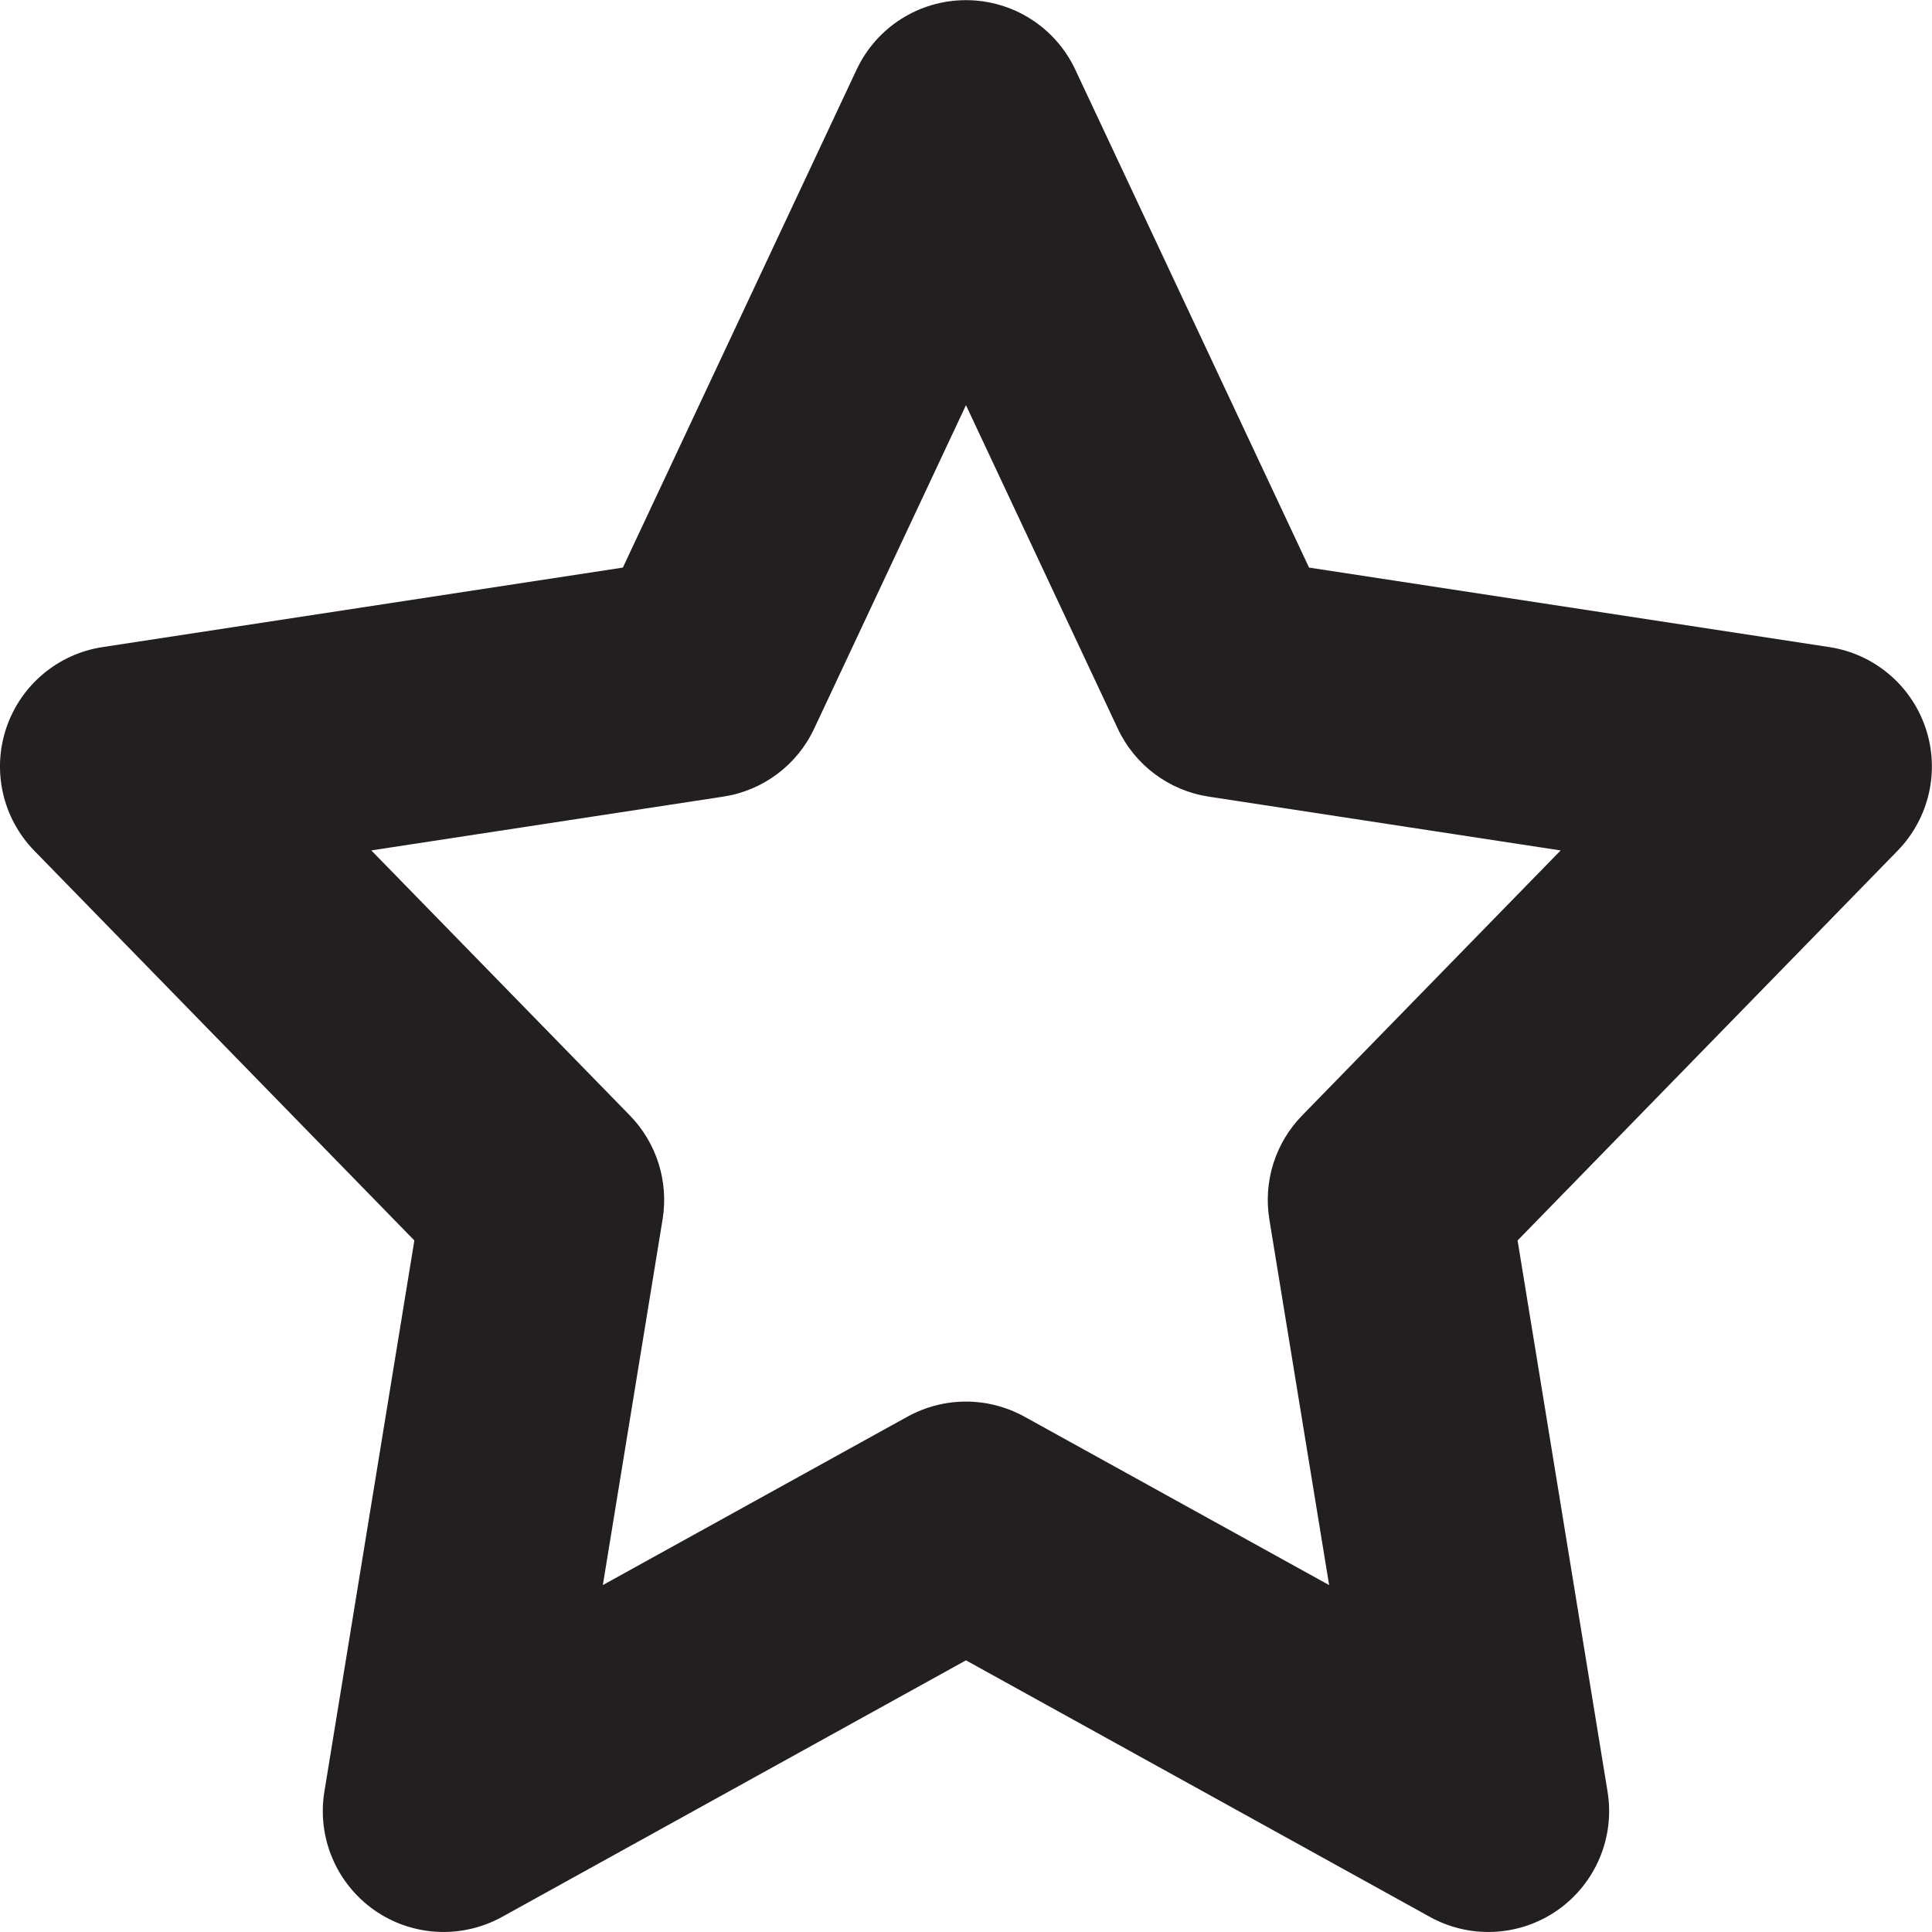
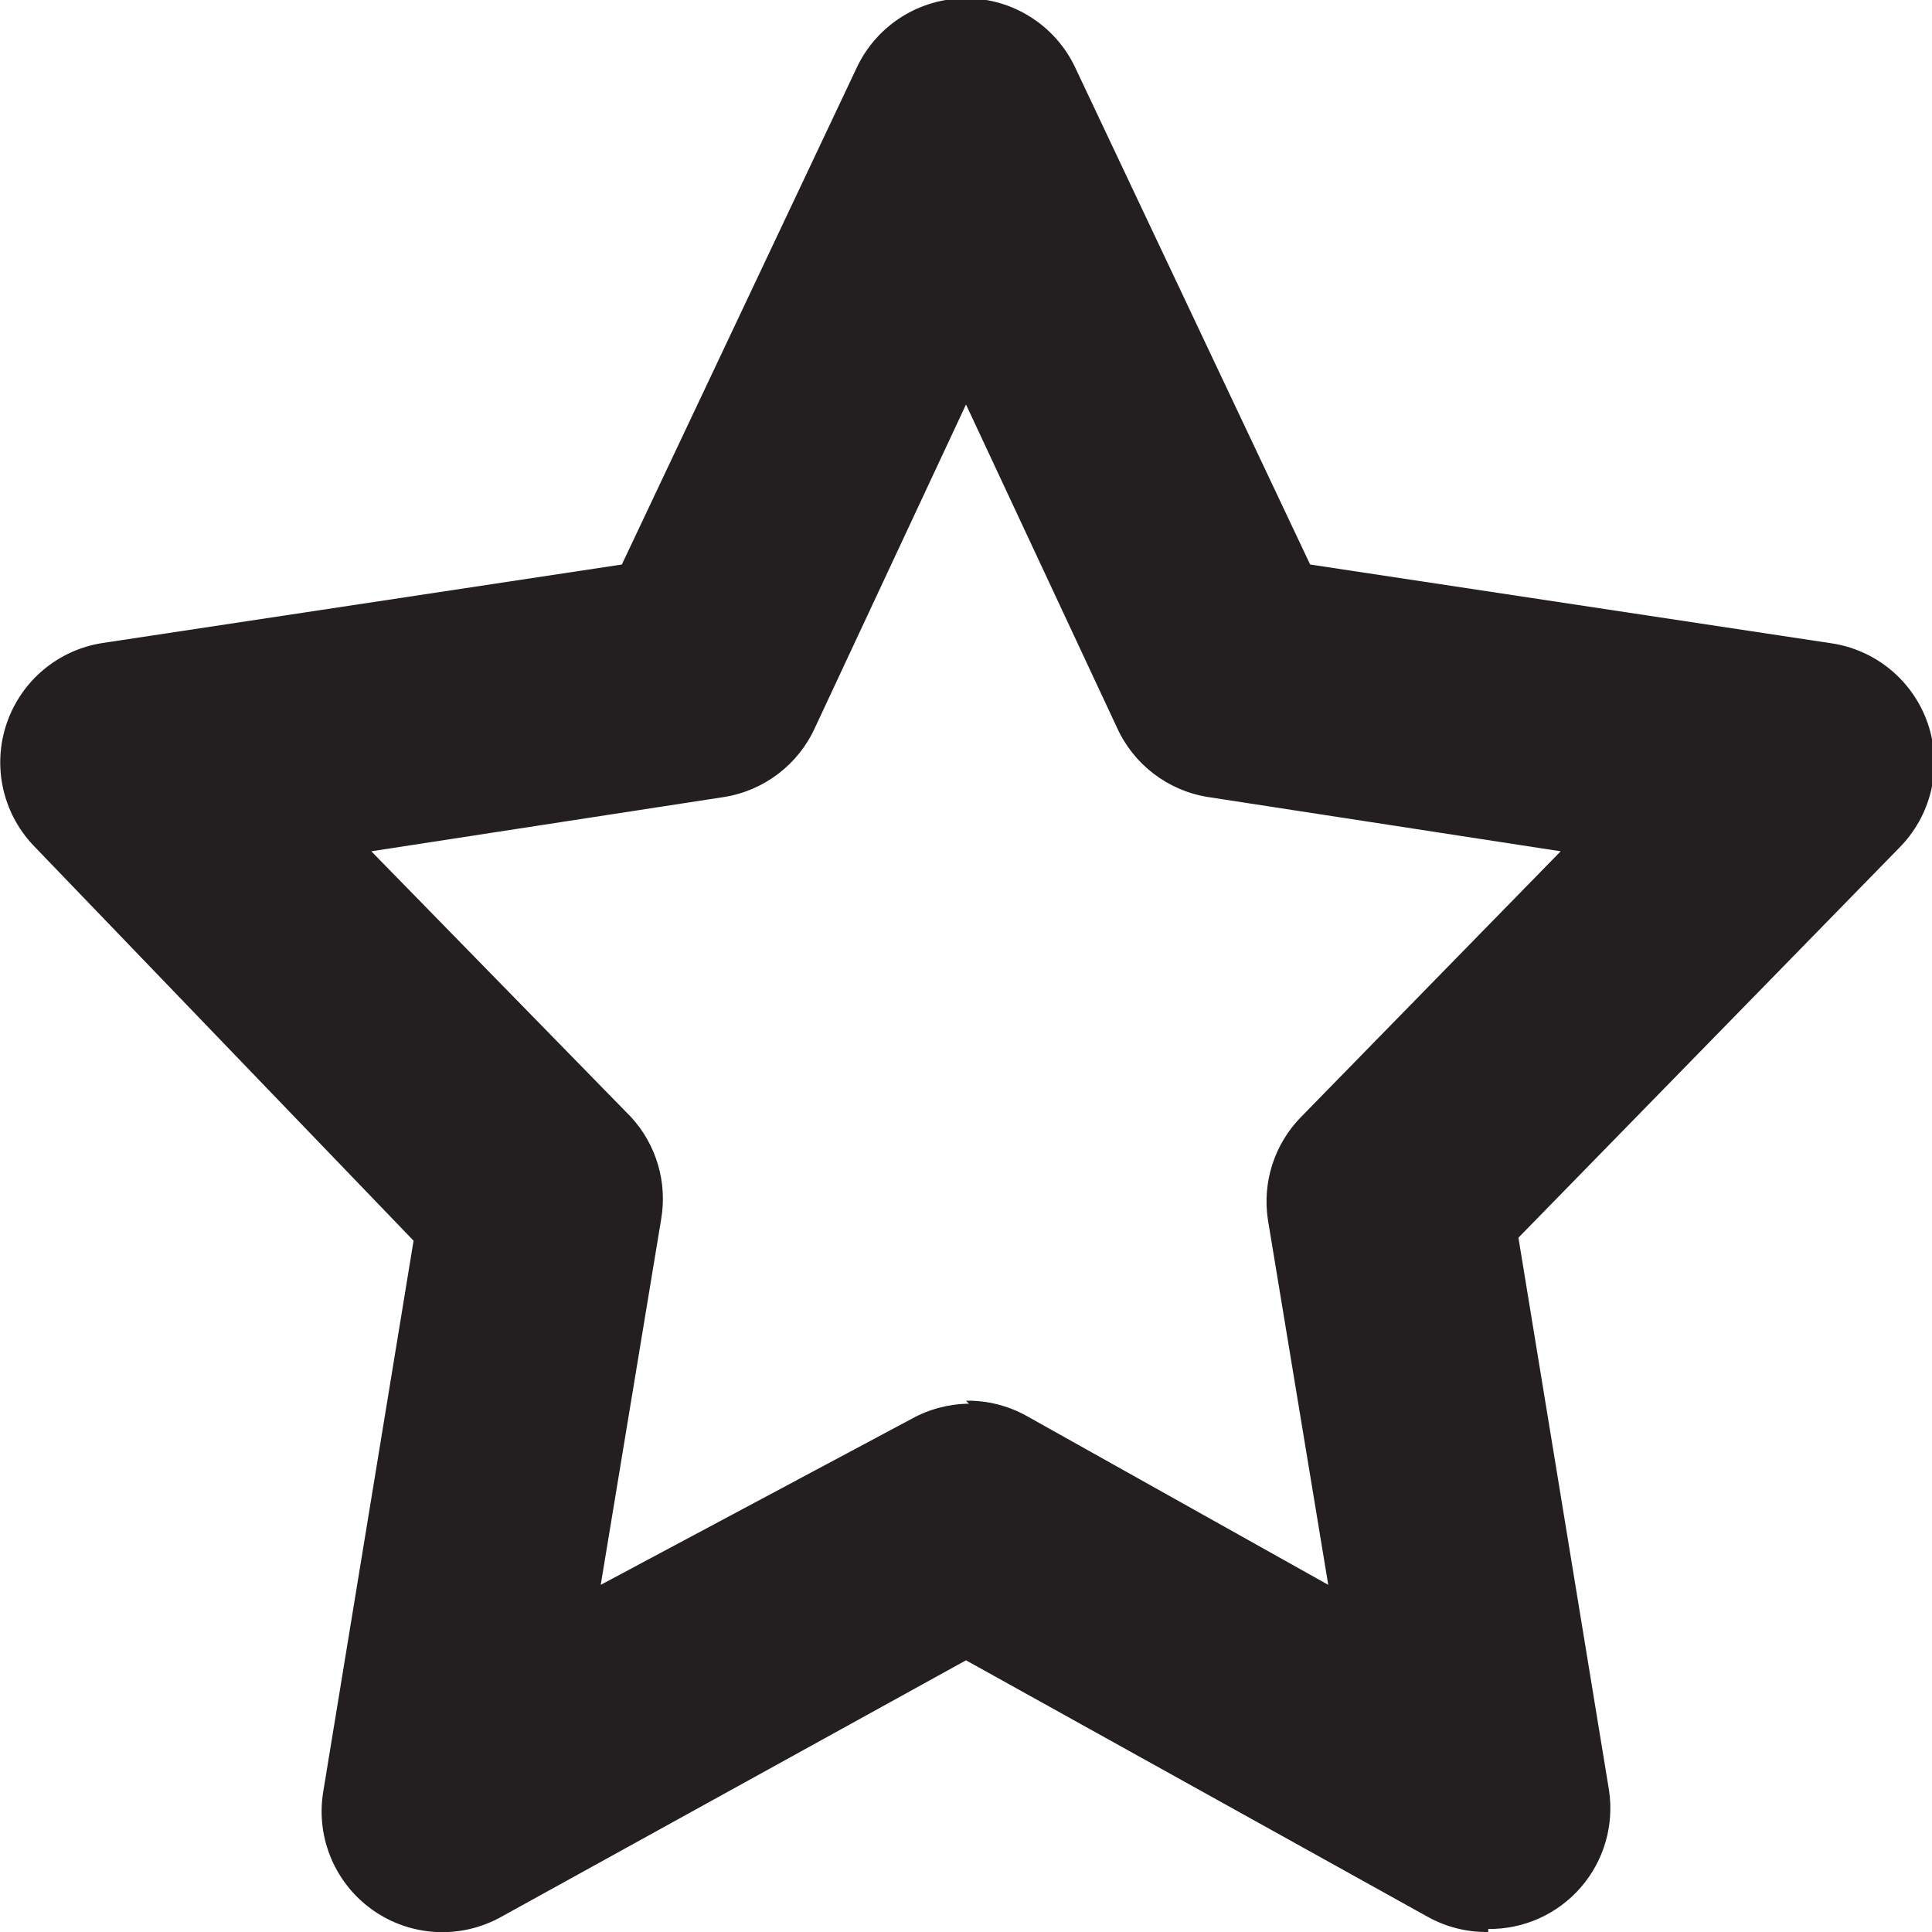
- <svg xmlns="http://www.w3.org/2000/svg" version="1.0" id="Layer_1" x="0px" y="0px" width="64px" height="64px" viewBox="0 0 64 64" enable-background="new 0 0 64 64" xml:space="preserve">
-   <path fill="#231F20" d="M49.304,63.999c-0.664,0-1.332-0.164-1.938-0.5l-15.367-8.498l-15.366,8.498  c-1.344,0.742-2.993,0.652-4.243-0.23c-1.25-0.883-1.891-2.403-1.645-3.915l2.981-18.262L1.137,28.183  c-1.047-1.074-1.407-2.641-0.93-4.063c0.477-1.422,1.707-2.457,3.188-2.684l17.238-2.634l7.743-16.496  c0.661-1.407,2.071-2.301,3.622-2.301c1.552,0,2.962,0.895,3.622,2.301l7.744,16.496l17.237,2.634  c1.481,0.227,2.712,1.262,3.188,2.684c0.477,1.423,0.117,2.989-0.93,4.063L50.272,41.092l2.981,18.262  c0.246,1.512-0.395,3.032-1.646,3.915C50.921,63.753,50.112,63.999,49.304,63.999z M31.999,46.429c0.668,0,1.332,0.168,1.938,0.5  l10.092,5.579l-1.981-12.119c-0.203-1.255,0.199-2.528,1.087-3.438l8.563-8.779L40.044,26.39c-1.316-0.199-2.45-1.044-3.017-2.255  l-5.028-10.713l-5.028,10.713c-0.566,1.211-1.699,2.056-3.017,2.255L12.3,28.171l8.564,8.779c0.887,0.91,1.289,2.184,1.086,3.438  l-1.98,12.119l10.092-5.579C30.667,46.597,31.331,46.429,31.999,46.429z" />
+ <svg xmlns="http://www.w3.org/2000/svg" xml:space="preserve" width="64" height="64" version="1.0">
+   <path fill="#231F20" d="M49.3 64a4 4 0 0 1-2-.5L32 55l-15.4 8.5a4 4 0 0 1-5.9-4.1l3-18.3L1.1 28a4 4 0 0 1 2.3-6.7l17.2-2.6 7.8-16.5a4 4 0 0 1 7.2 0l7.8 16.5 17.2 2.6a4 4 0 0 1 2.3 6.8L50.3 41l3 18.3a4 4 0 0 1-4 4.6zM32 46.4a4 4 0 0 1 2 .5l10 5.6-2-12.1a4 4 0 0 1 1.1-3.4l8.6-8.8L40 26.4a4 4 0 0 1-3-2.3l-5-10.7-5 10.7a4 4 0 0 1-3 2.3l-11.7 1.8 8.6 8.8a4 4 0 0 1 1 3.4l-2 12.1L30.2 47a4 4 0 0 1 1.9-.5z" />
</svg>
